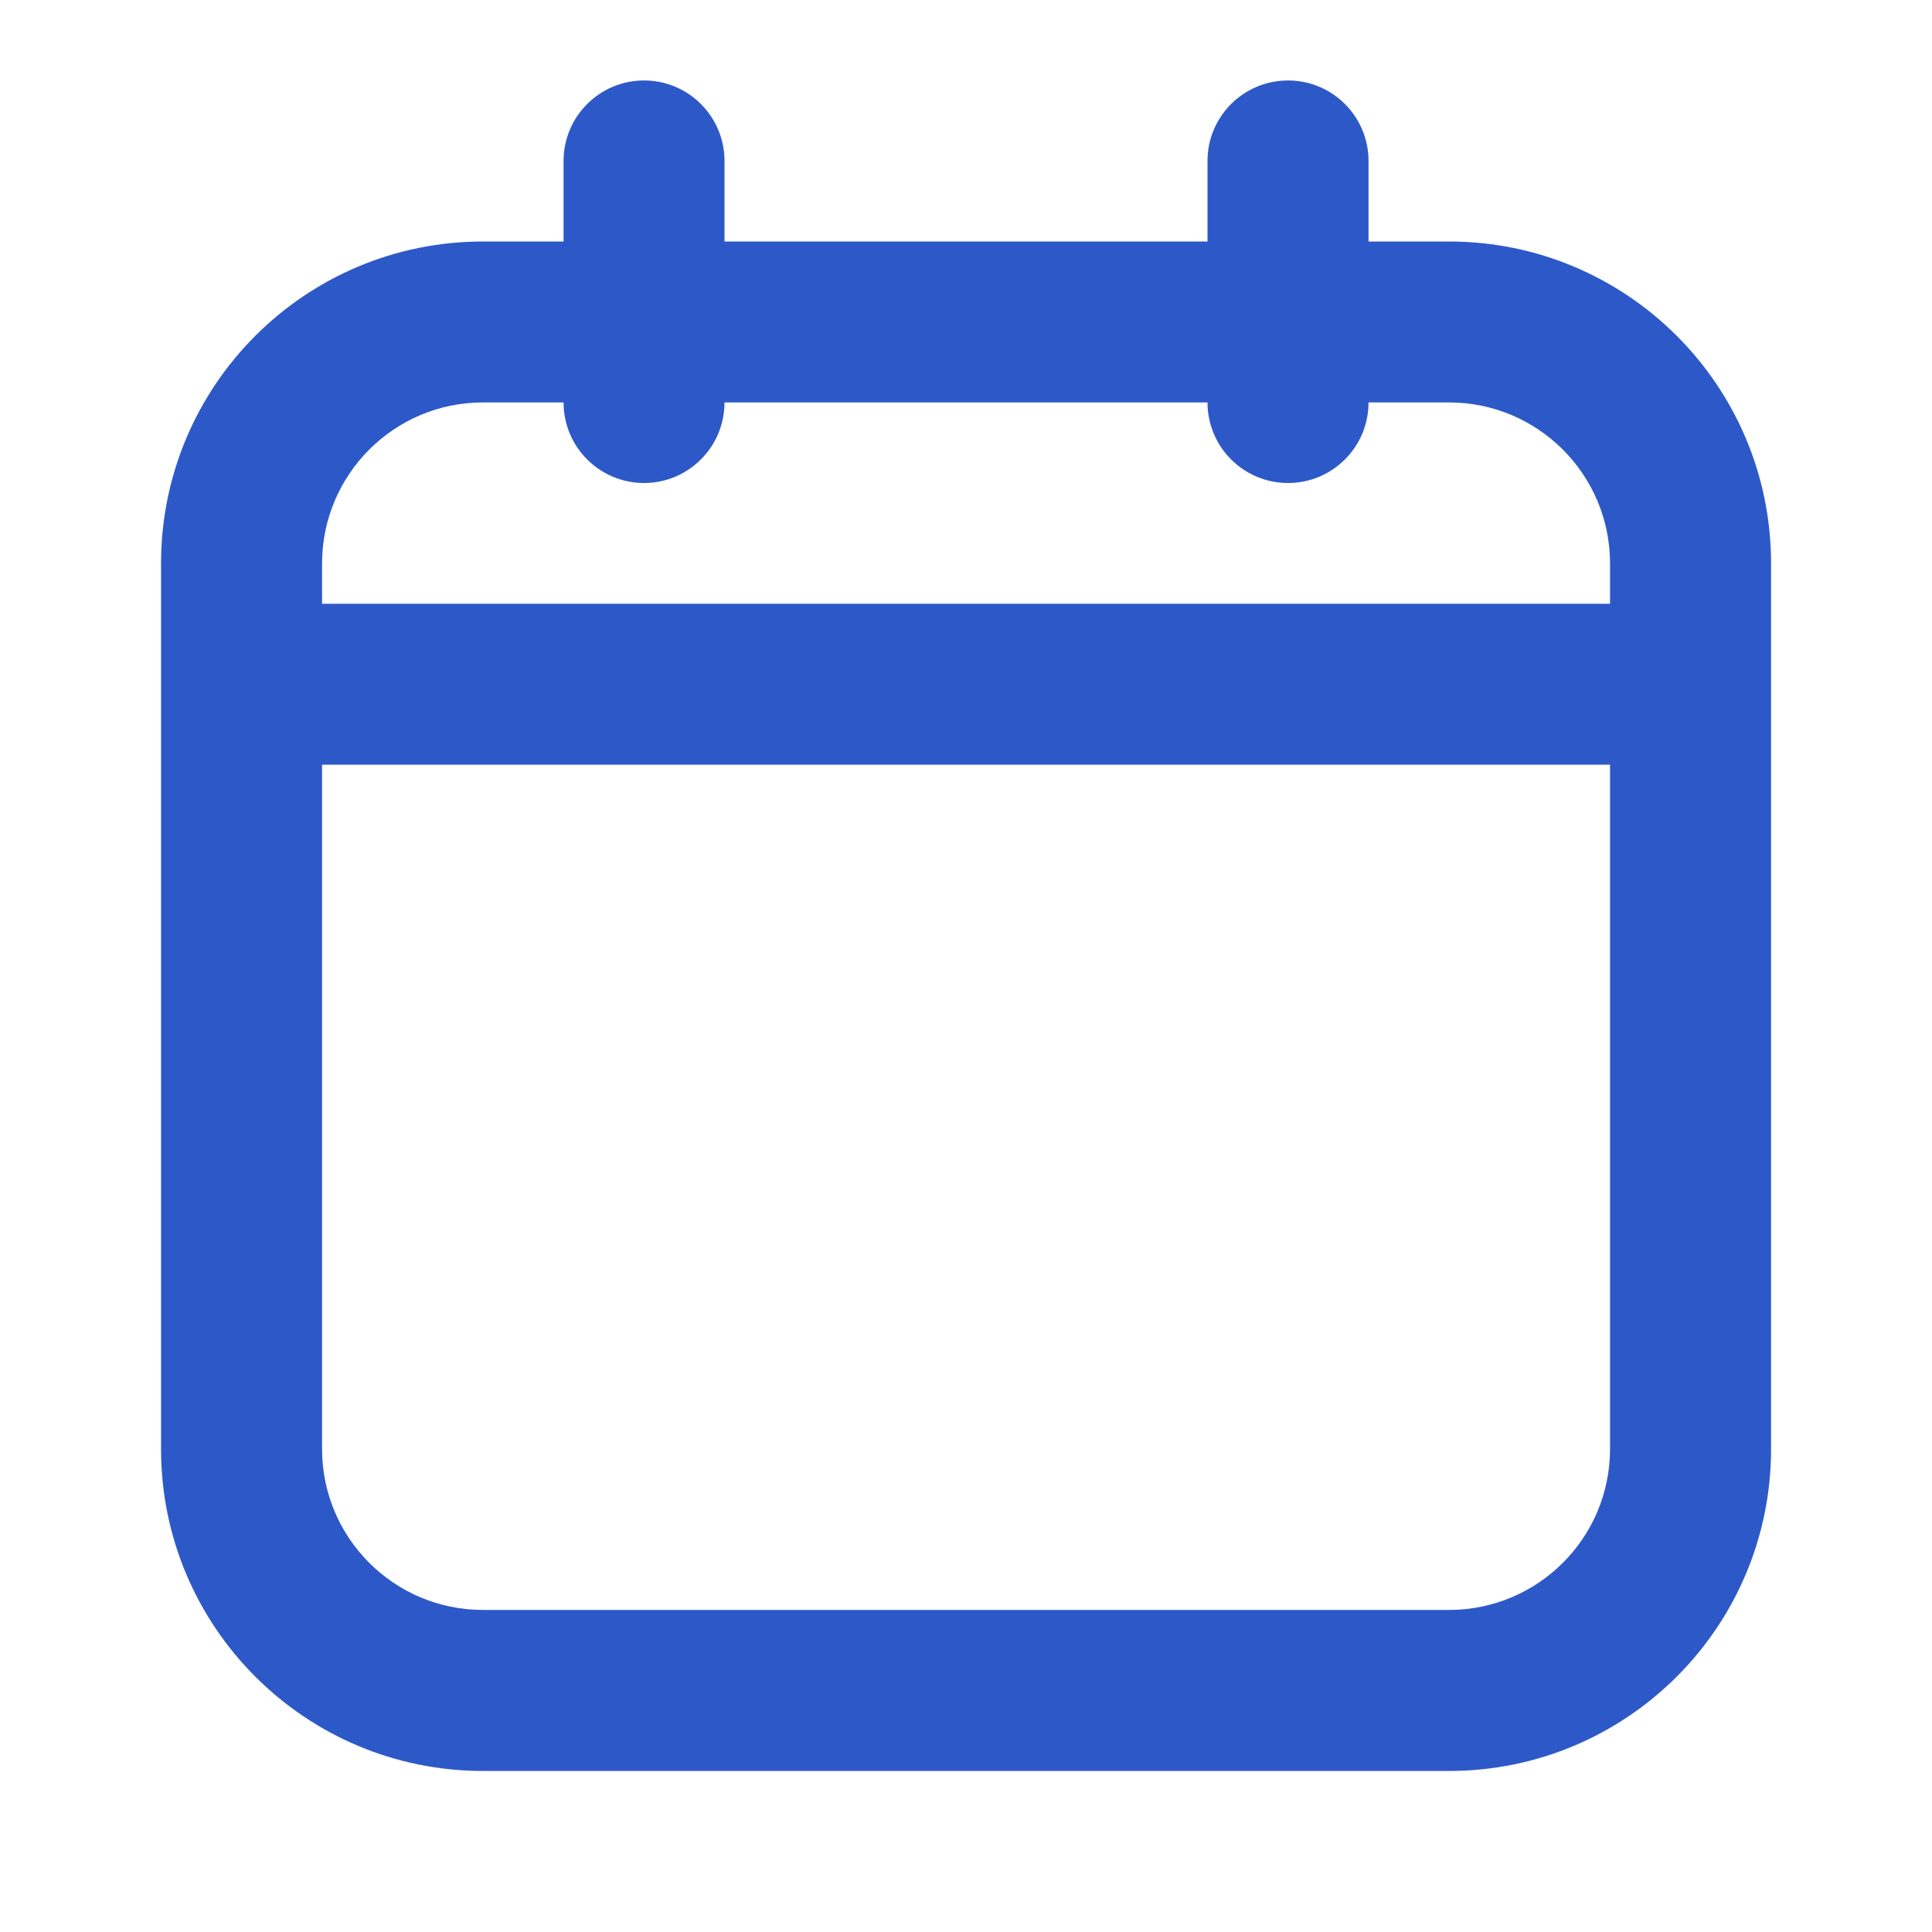
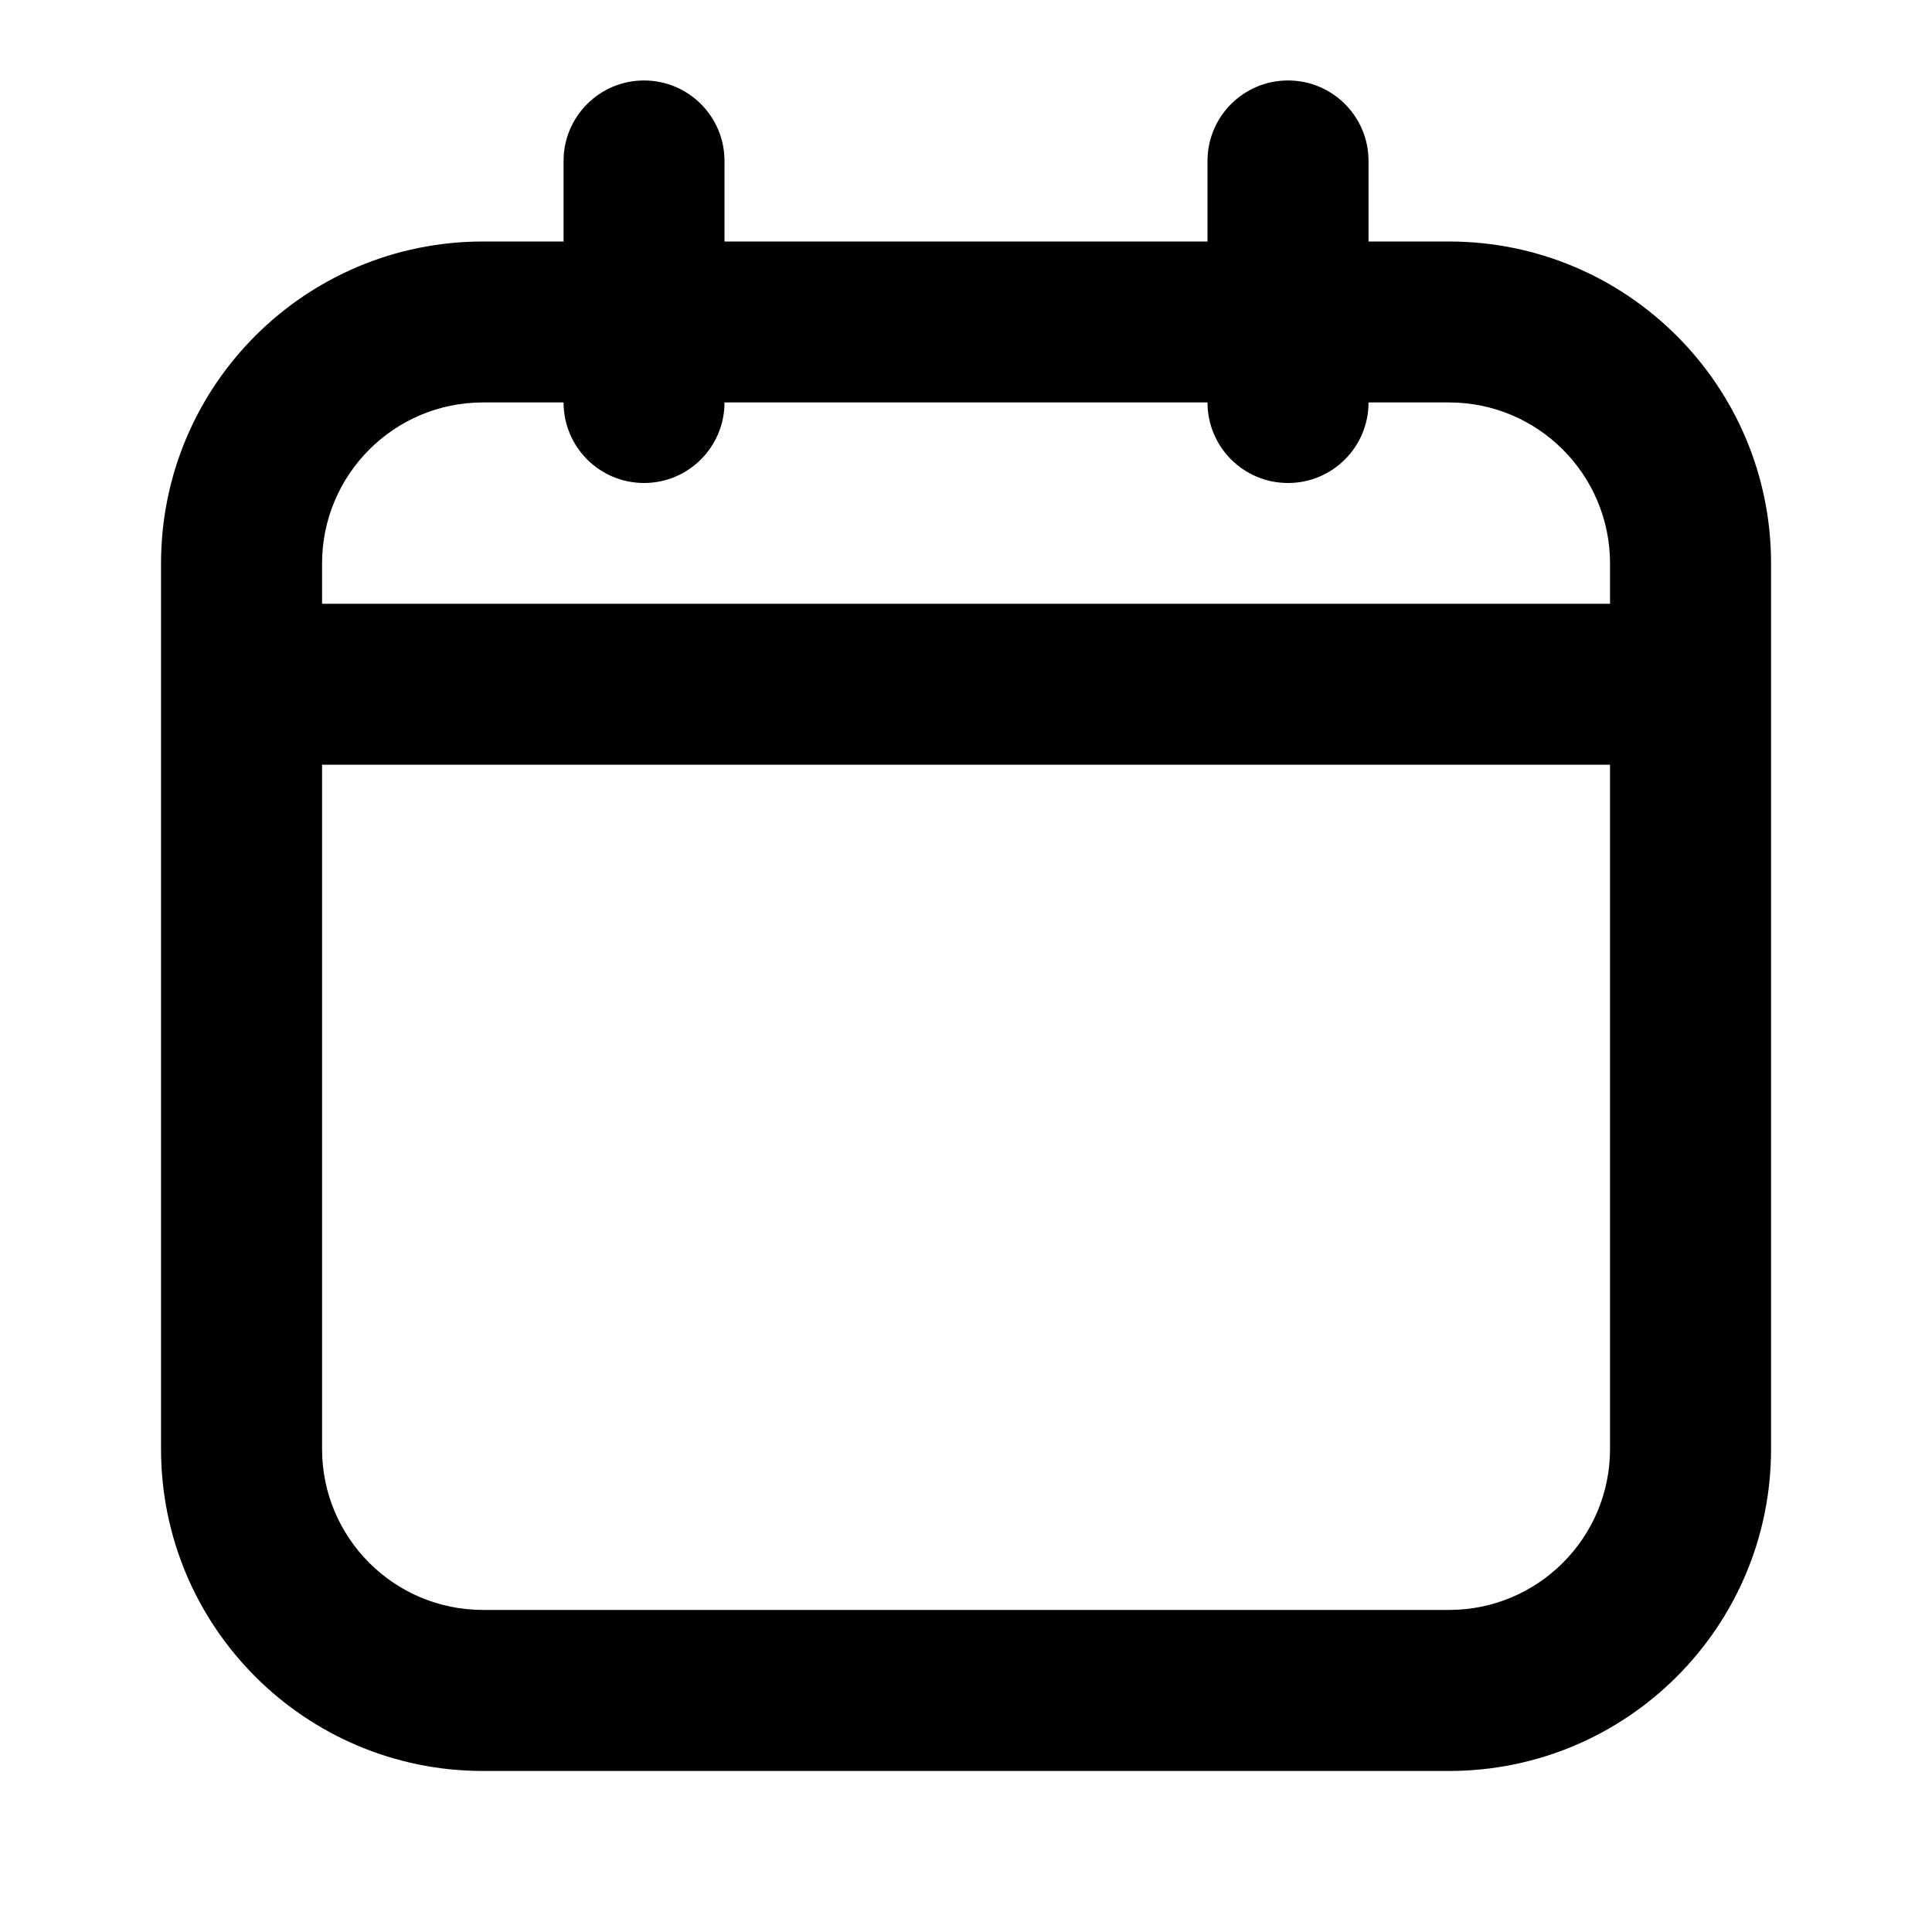
- <svg xmlns="http://www.w3.org/2000/svg" width="20" height="20" viewBox="0 0 20 20" fill="none">
-   <path fill-rule="evenodd" clip-rule="evenodd" d="M6.667 0.833C7.127 0.833 7.5 1.206 7.5 1.666V2.5H12.5V1.666C12.5 1.206 12.873 0.833 13.334 0.833C13.794 0.833 14.167 1.206 14.167 1.666V2.5H15C16.841 2.5 18.334 3.992 18.334 5.833V15C18.334 16.841 16.841 18.333 15 18.333H5C3.159 18.333 1.667 16.841 1.667 15V5.833C1.667 3.992 3.159 2.5 5 2.5H5.834V1.666C5.834 1.206 6.207 0.833 6.667 0.833ZM12.5 4.166C12.5 4.627 12.873 5 13.334 5C13.794 5 14.167 4.627 14.167 4.166H15C15.921 4.166 16.667 4.913 16.667 5.833V6.25H3.334V5.833C3.334 4.913 4.08 4.166 5 4.166H5.834C5.834 4.627 6.207 5 6.667 5C7.127 5 7.5 4.627 7.5 4.166H12.5ZM16.667 7.916H3.334V15C3.334 15.92 4.08 16.666 5 16.666H15C15.921 16.666 16.667 15.92 16.667 15V7.916Z" fill="#2D59C8" />
+ <svg xmlns="http://www.w3.org/2000/svg" width="20" height="20" viewBox="0 0 20 20">
+   <path fill-rule="evenodd" clip-rule="evenodd" d="M6.667 0.833C7.127 0.833 7.5 1.206 7.5 1.666V2.5H12.5V1.666C12.5 1.206 12.873 0.833 13.334 0.833C13.794 0.833 14.167 1.206 14.167 1.666V2.5H15C16.841 2.5 18.334 3.992 18.334 5.833V15C18.334 16.841 16.841 18.333 15 18.333H5C3.159 18.333 1.667 16.841 1.667 15V5.833C1.667 3.992 3.159 2.5 5 2.5H5.834V1.666C5.834 1.206 6.207 0.833 6.667 0.833ZM12.5 4.166C12.5 4.627 12.873 5 13.334 5C13.794 5 14.167 4.627 14.167 4.166H15C15.921 4.166 16.667 4.913 16.667 5.833V6.25H3.334V5.833C3.334 4.913 4.08 4.166 5 4.166H5.834C5.834 4.627 6.207 5 6.667 5C7.127 5 7.5 4.627 7.5 4.166H12.5ZM16.667 7.916H3.334V15C3.334 15.92 4.08 16.666 5 16.666H15C15.921 16.666 16.667 15.92 16.667 15V7.916Z" />
</svg>
